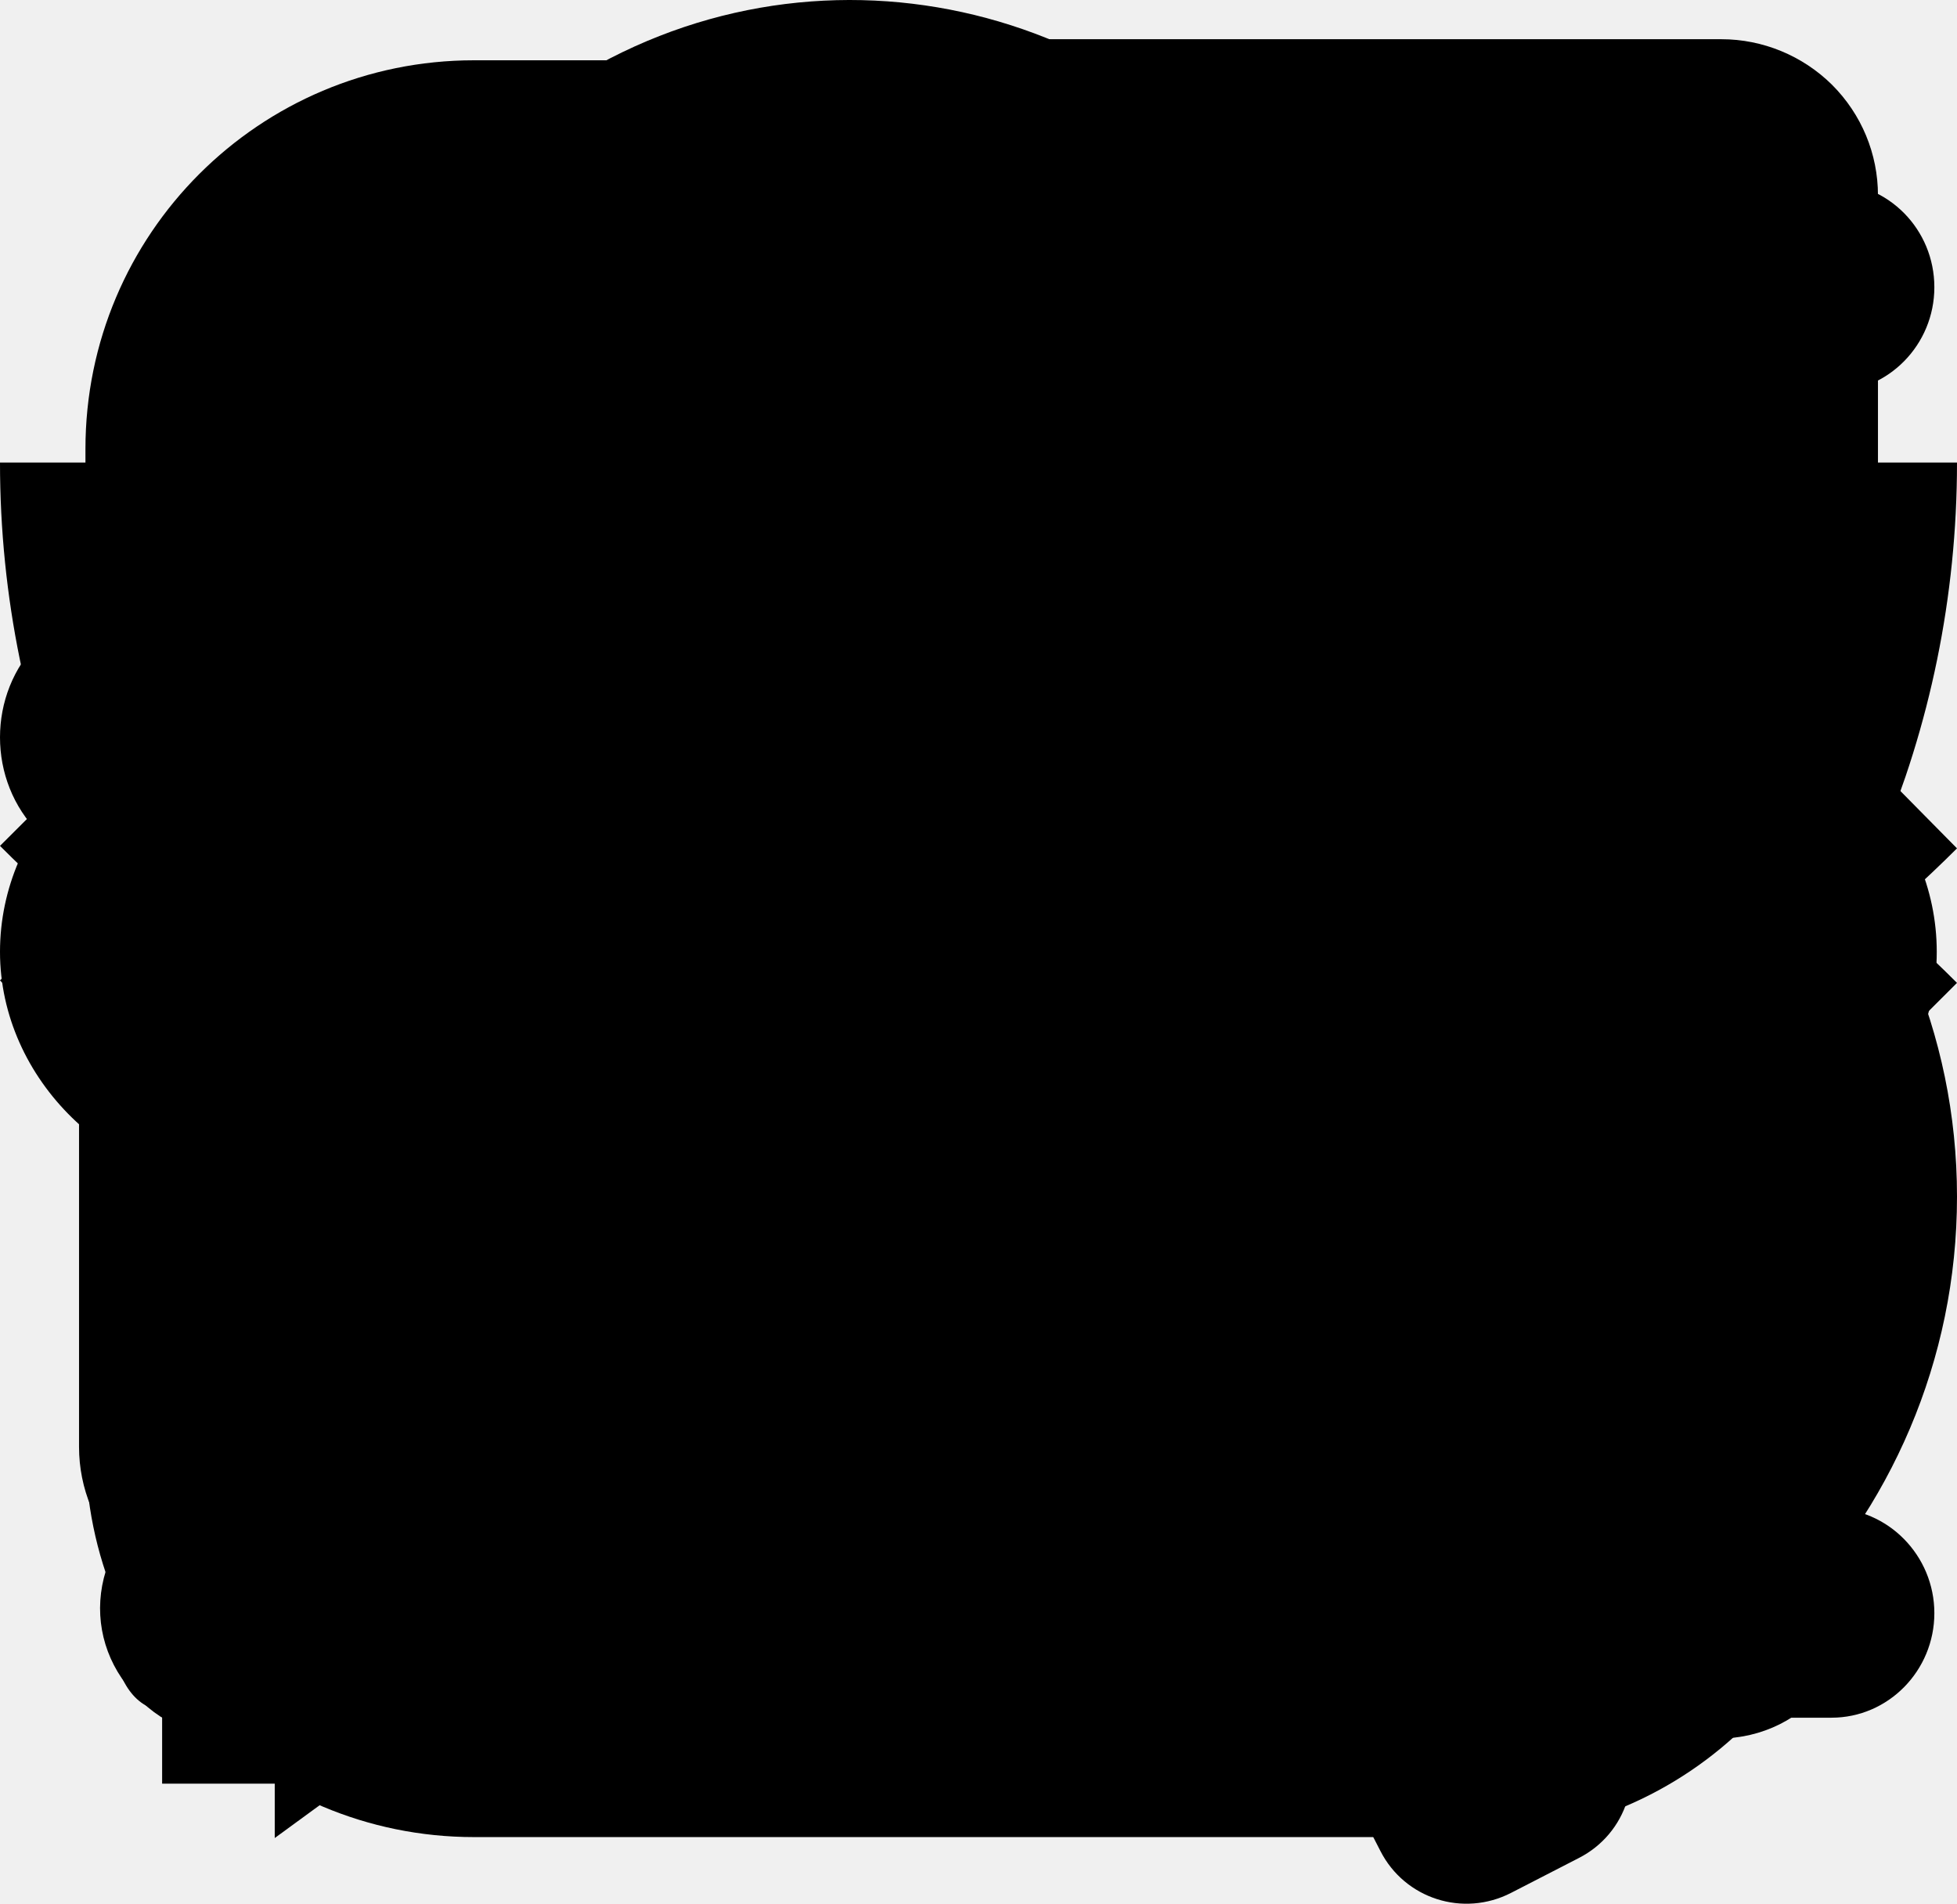
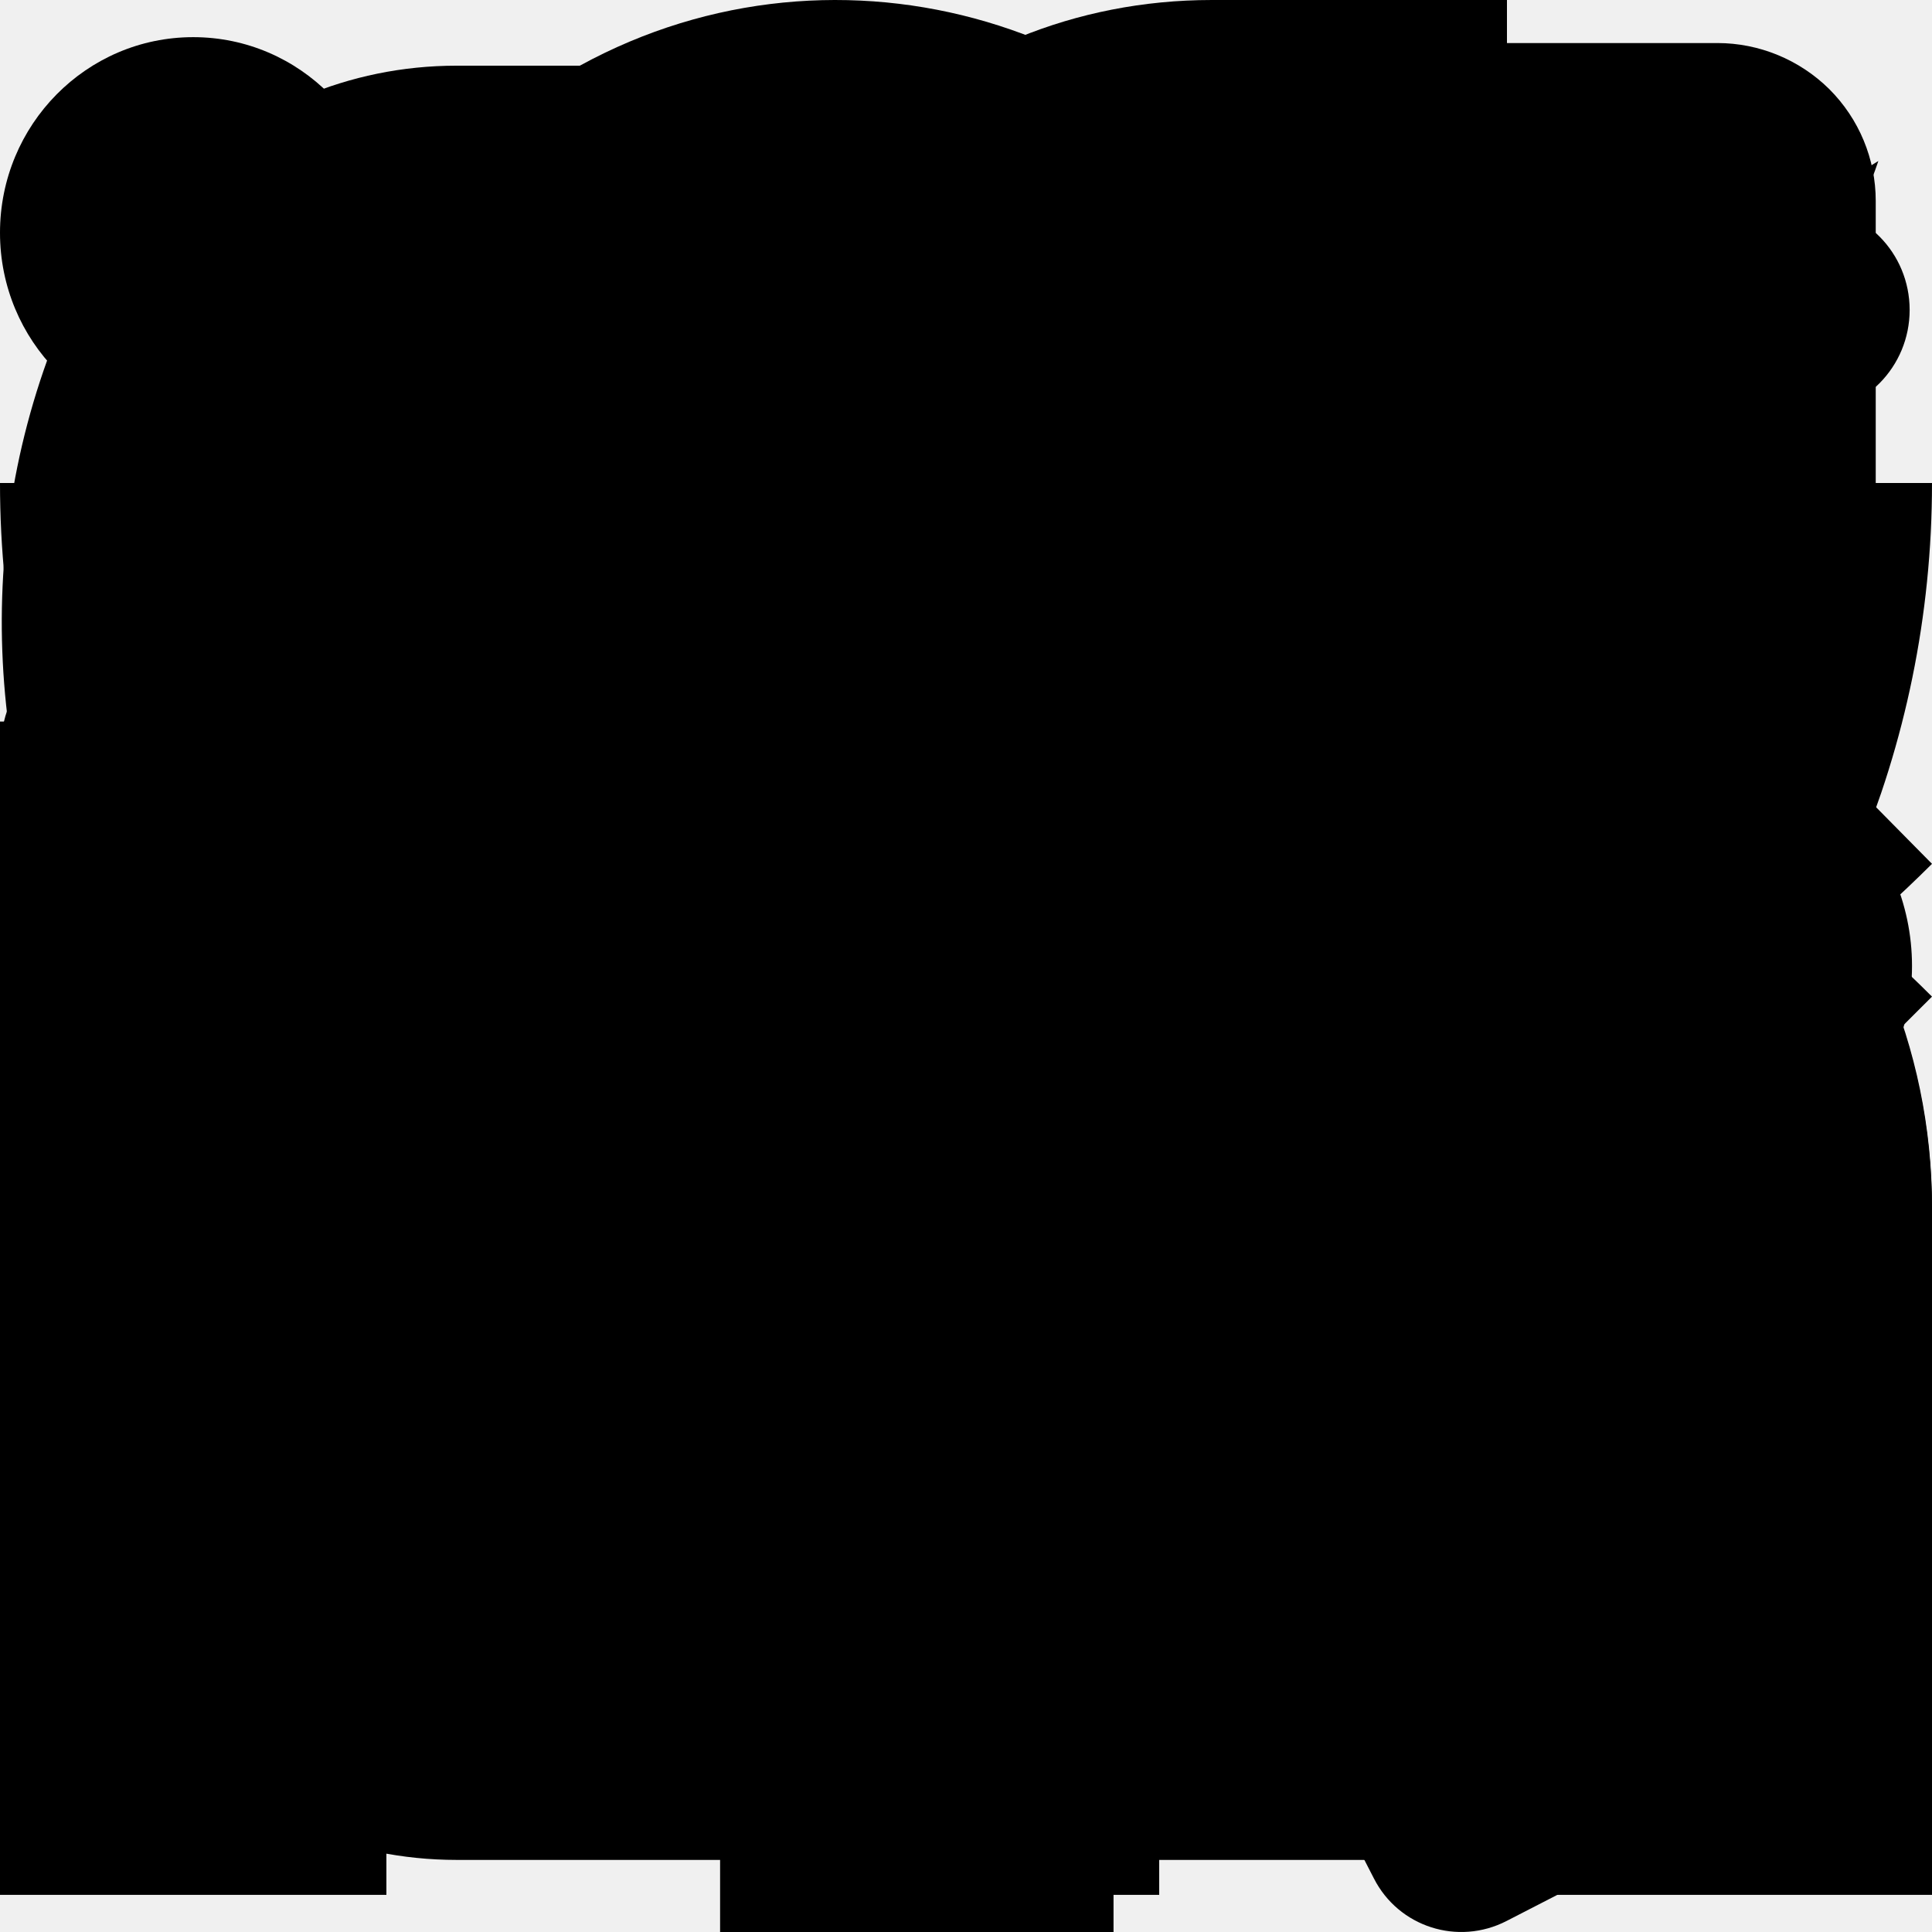
<svg xmlns="http://www.w3.org/2000/svg" version="1.1">
  <svg version="1.1" id="burger" x="0px" y="0px" xml:space="preserve" viewBox="0 0 700 564">
    <path d="M226.1,81.7h429c20.3,0,36.8-16.8,36.8-37.4c0-20.7-16.5-37.4-36.8-37.4H226c-20.3,0-36.8,16.8-36.8,37.4  C189.3,65,205.7,81.7,226.1,81.7L226.1,81.7z M42.3,318.8H655c20.3,0,36.8-16.8,36.8-37.4c0-20.7-16.5-37.4-36.8-37.4H42.3  c-20.3,0-36.8,16.8-36.8,37.4C5.5,302,22,318.8,42.3,318.8z M226.1,555.9h429c20.3,0,36.8-16.8,36.8-37.4S675.3,481,655,481H226  c-20.3,0-36.8,16.8-36.8,37.4S205.7,555.9,226.1,555.9L226.1,555.9z" />
  </svg>
  <svg version="1.1" id="arrow" x="0px" y="0px" viewBox="0 0 624 627" xml:space="preserve">
    <g>
      <path d="M596,317L314.1,37v150.3h-85.9v259.4h85.9V597L596,317z" />
      <path d="M121.9,187.3h63.5v259.4h-63.5V187.3z" />
      <path d="M36,187.3h42.9v259.4H36V187.3z" />
    </g>
  </svg>
  <svg version="1.1" id="feedback" x="0px" y="0px" xml:space="preserve" viewBox="0 0 570 568">
    <g>
      <path d="M226.7,291.7c-18.6,0-36.4-7.4-49.5-20.5c-13.1-13.1-20.5-30.9-20.5-49.5H63.3c-12.4,0-24.2,4.9-33,13.7   c-8.8,8.8-13.7,20.6-13.7,33v163.3c0,12.4,4.9,24.2,13.7,33c8.8,8.8,20.6,13.7,33,13.7H75v70l86.4-63.1c9.6-9.6,5.3-6.9,181.9-6.9   c12.4,0,24.2-4.9,33-13.7c8.8-8.8,13.7-20.6,13.7-33v-140L226.7,291.7z M98.3,373.3c-6.2,0-12.1-2.5-16.5-6.8   c-4.4-4.4-6.8-10.3-6.8-16.5s2.5-12.1,6.8-16.5c4.4-4.4,10.3-6.8,16.5-6.8c6.2,0,12.1,2.5,16.5,6.8s6.8,10.3,6.8,16.5   s-2.5,12.1-6.8,16.5S104.5,373.3,98.3,373.3z M203.3,373.3c-6.2,0-12.1-2.5-16.5-6.8c-4.4-4.4-6.8-10.3-6.8-16.5s2.5-12.1,6.8-16.5   c4.4-4.4,10.3-6.8,16.5-6.8c6.2,0,12.1,2.5,16.5,6.8s6.8,10.3,6.8,16.5s-2.5,12.1-6.8,16.5S209.5,373.3,203.3,373.3z M308.3,373.3   c-6.2,0-12.1-2.5-16.5-6.8c-4.4-4.4-6.8-10.3-6.8-16.5s2.5-12.1,6.8-16.5c4.4-4.4,10.3-6.8,16.5-6.8c6.2,0,12.1,2.5,16.5,6.8   s6.8,10.3,6.8,16.5s-2.5,12.1-6.8,16.5S314.5,373.3,308.3,373.3z" />
      <path d="M506.7,11.7h-280c-12.4,0-24.2,4.9-33,13.7c-8.8,8.7-13.7,20.6-13.7,33v163.3c0,12.4,4.9,24.2,13.7,33   c8.8,8.8,20.6,13.7,33,13.7c176.5,0,172.3-2.7,181.9,6.9l86.4,63.1v-70h11.7c12.4,0,24.2-4.9,33-13.7c8.8-8.8,13.7-20.6,13.7-33   V58.3c0-12.4-4.9-24.2-13.7-33C530.9,16.6,519,11.7,506.7,11.7L506.7,11.7z M366.7,202.9c-61.6-61.6-58.3-58.3-59.3-59.5h0   c-7.3-8.1-11.2-18.7-10.8-29.6c0.4-10.9,5-21.2,12.8-28.8s18.3-11.7,29.2-11.7c10.3,0.2,20.3,4.1,28,11   c8.1-7.3,18.7-11.2,29.6-10.8c10.9,0.4,21.2,5,28.8,12.8c7.5,7.9,11.7,18.3,11.7,29.2C436.7,140,420.9,148.6,366.7,202.9   L366.7,202.9z" />
    </g>
  </svg>
  <svg version="1.1" id="submit" x="0px" y="0px" xml:space="preserve" viewBox="0 0 603 600">
    <path d="M20,456.5C20,524.2,74.8,579,142.5,579h315c67.7,0,122.5-54.8,122.5-122.5v-315C580,73.8,525.2,19,457.5,19  h-315C74.8,19,20,73.8,20,141.5V456.5z M317.5,421.5c0,9.7-7.8,17.5-17.5,17.5s-17.5-7.8-17.5-17.5V214.1l-93.7,79  c-7.4,6.2-18.4,5.3-24.7-2.1c-6.2-7.4-5.3-18.4,2.1-24.7l122.5-103.3c6.5-5.5,16-5.5,22.6,0l122.5,103.3c7.4,6.2,8.3,17.3,2.1,24.7  c-6.2,7.4-17.3,8.3-24.7,2.1l-93.7-79L317.5,421.5z" />
  </svg>
  <svg version="1.1" id="coding" x="0px" y="0px" xml:space="preserve" viewBox="0 0 521 485">
    <g>
      <path d="M491.8,406.9l-43.1-125.6c0.5-1.4,0.8-2.8,0.8-4.3l-2.9-208.6c0-19.9-15.8-36.3-35-36.3H108.3c-19.3,0-35,16.2-35,36.3V275   L28.2,406.7v0.5c-3.3,10.5-1.3,21.6,5.4,30.3c6.8,9.1,17.4,14.4,28.9,14.4l395,0c11.6,0,22.2-5.3,28.9-14.4   c6.5-8.8,8.6-19.8,5.4-30.8L491.8,406.9z M96.7,68.3c0-7.1,5.3-12.9,11.7-12.9h303.3c6.4,0,11.7,5.8,11.7,13.1l2.7,196.9l-329.4,0   L96.7,68.3z M301.1,405.3H225c-6.4,0-11.7-5.3-11.7-11.7S218.6,382,225,382h76.1c6.4,0,11.7,5.3,11.7,11.7S307.5,405.3,301.1,405.3   z" />
      <path d="M285,91c-6.1-2.2-12.7,0.9-14.9,7l-42,116.7c-2.2,6.1,0.9,12.7,7,14.9c1.3,0.5,2.7,0.7,4,0.7c4.8,0,9.2-2.9,11-7.7L292,106   C294.2,99.9,291,93.3,285,91L285,91z" />
      <path d="M217,114.5c-3.9-5.3-11.2-6.3-16.3-2.4l-52.5,38.9c-2.9,2.2-4.7,5.7-4.7,9.3s1.8,7.2,4.7,9.3l52.5,38.9   c2.1,1.5,4.6,2.3,6.9,2.3c3.6,0,7.1-1.6,9.3-4.8c3.9-5.1,2.8-12.5-2.4-16.3l-39.9-29.5l39.9-29.5c5.1-3.9,6.3-11.2,2.4-16.3   L217,114.5z" />
      <path d="M319.5,112c-5.1-3.9-12.5-2.8-16.3,2.4c-3.9,5.1-2.8,12.5,2.4,16.3l39.9,29.5l-39.9,29.5c-5.1,3.9-6.3,11.2-2.4,16.3   c2.3,3.1,5.8,4.8,9.3,4.8c2.4,0,4.9-0.7,6.9-2.3l52.5-38.9c2.9-2.2,4.8-5.7,4.8-9.3s-1.8-7.2-4.8-9.3l-52.5-38.9L319.5,112z" />
    </g>
  </svg>
  <svg version="1.1" id="challenge" x="0px" y="0px" xml:space="preserve" viewBox="0 0 504 509">
    <g>
      <path d="M161.7,476.9H256V308.7h-94.3L161.7,476.9z" />
      <path d="M289.6,476.9h94.3V236.6h-94.3L289.6,476.9z" />
      <path d="M33.7,476.9H128v-96.1H33.7V476.9z" />
      <path d="M319.9,35.1h33.6v172.7h-33.6V35.1z" />
      <path d="M463.6,116.8H336.7V35.1h126.9l-36,40.9L463.6,116.8z" />
    </g>
  </svg>
  <svg version="1.1" id="waves" x="0px" y="0px" xml:space="preserve" viewBox="0 0 571 368" preserveAspectRatio="none">
    <g>
      <path d="M47.4,131.7c27.7,0,41-21.4,51.7-38.6c9.7-15.6,16.2-25.2,27.5-25.2c11.3,0,17.8,9.6,27.5,25.2   c10.7,17.2,24,38.6,51.7,38.6c27.7,0,41-21.4,51.6-38.6c9.7-15.6,16.2-25.2,27.6-25.2s17.9,9.6,27.6,25.2   c10.7,17.2,24,38.6,51.6,38.6c27.7,0,41-21.4,51.7-38.6c9.7-15.6,16.2-25.2,27.6-25.2c11.3,0,17.8,9.6,27.5,25.2   c10.7,17.2,24,38.6,51.7,38.6c7.8,0,14.2-6.4,14.2-14.2c0-7.8-6.4-14.2-14.2-14.2c-11.3,0-17.9-9.6-27.6-25.2   c-10.7-17.2-24-38.6-51.7-38.6c-27.7,0-41,21.4-51.7,38.6c-9.7,15.6-16.2,25.2-27.6,25.2c-11.3,0-17.8-9.6-27.5-25.2   c-10.7-17.2-24-38.6-51.7-38.6c-27.7,0-41,21.4-51.7,38.6c-9.7,15.6-16.2,25.2-27.5,25.2c-11.3,0-17.9-9.6-27.5-25.2   c-10.7-17.2-24-38.6-51.6-38.6c-27.7,0-41,21.4-51.6,38.6c-9.7,15.6-16.2,25.2-27.6,25.2c-7.8,0-14.2,6.4-14.2,14.2   C33.2,125.4,39.5,131.7,47.4,131.7L47.4,131.7z" />
      <path d="M522.6,202.7c-11.3,0-17.9-9.6-27.6-25.2c-10.7-17.2-24-38.6-51.7-38.6c-27.7,0-41,21.4-51.7,38.6   c-9.7,15.6-16.2,25.2-27.6,25.2c-11.3,0-17.8-9.6-27.5-25.2c-10.7-17.2-24-38.6-51.7-38.6s-41,21.4-51.7,38.6   c-9.7,15.6-16.2,25.2-27.5,25.2c-11.3,0-17.9-9.6-27.5-25.2c-10.7-17.2-24-38.6-51.6-38.6c-27.7,0-41,21.4-51.6,38.6   c-9.7,15.6-16.2,25.2-27.6,25.2c-7.8,0-14.2,6.4-14.2,14.2c0,7.8,6.4,14.2,14.2,14.2c27.7,0,41-21.4,51.7-38.6   c9.7-15.6,16.2-25.2,27.5-25.2c11.3,0,17.8,9.6,27.5,25.2c10.7,17.2,24,38.6,51.7,38.6c27.7,0,41-21.4,51.6-38.6   c9.7-15.6,16.2-25.2,27.6-25.2s17.9,9.6,27.6,25.2c10.7,17.2,24,38.6,51.6,38.6c27.7,0,41-21.4,51.7-38.6   c9.7-15.6,16.2-25.2,27.6-25.2c11.3,0,17.8,9.6,27.5,25.2c10.7,17.2,24,38.6,51.7,38.6c7.8,0,14.2-6.4,14.2-14.2   C536.8,209.1,530.5,202.7,522.6,202.7L522.6,202.7z" />
      <path d="M522.6,302.1c-11.3,0-17.9-9.6-27.6-25.2c-10.7-17.2-24-38.6-51.7-38.6c-27.7,0-41,21.4-51.7,38.6   c-9.7,15.6-16.2,25.2-27.6,25.2c-11.3,0-17.8-9.6-27.5-25.2c-10.7-17.2-24-38.6-51.7-38.6s-41,21.4-51.7,38.6   c-9.7,15.6-16.2,25.2-27.5,25.2c-11.3,0-17.9-9.6-27.5-25.2c-10.7-17.2-24-38.6-51.6-38.6c-27.7,0-41,21.4-51.6,38.6   c-9.7,15.6-16.2,25.2-27.6,25.2c-7.8,0-14.2,6.3-14.2,14.2c0,7.8,6.4,14.2,14.2,14.2c27.7,0,41-21.4,51.7-38.6   c9.7-15.6,16.2-25.2,27.5-25.2c11.3,0,17.8,9.6,27.5,25.2c10.7,17.2,24,38.6,51.7,38.6c27.7,0,41-21.4,51.6-38.6   c9.7-15.6,16.2-25.2,27.6-25.2s17.9,9.6,27.6,25.2c10.7,17.2,24,38.6,51.6,38.6c27.7,0,41-21.4,51.7-38.6   c9.7-15.6,16.2-25.2,27.6-25.2c11.3,0,17.8,9.6,27.5,25.2c10.7,17.2,24,38.6,51.7,38.6c7.8,0,14.2-6.4,14.2-14.2   C536.8,308.5,530.5,302.1,522.6,302.1L522.6,302.1z" />
    </g>
  </svg>
  <svg version="1.1" id="cross" x="0px" y="0px" xml:space="preserve" viewBox="0 0 365 344">
    <g>
      <path d="M311.7,26.5L181,157.2L50.3,26.5L34.5,42.3L165.2,173L34.5,303.7l15.8,15.8L181,188.8l130.7,130.7l15.8-15.8L196.8,173   L327.5,42.3L311.7,26.5z" />
    </g>
  </svg>
  <svg id="glass" viewBox="0 0 363.38 529.53">
    <g>
      <path d="m229.97,391.35s44.32,86.16,63.52,123.5c6.77,13.3,23.03,18.52,36.36,11.66l18.84-9.69c13.3-6.77,18.52-23.03,11.66-36.36l-63.52-123.5c-2.01-3.91-6.88-5.47-10.79-3.46l-52.62,27.06c-3.91,2.01-5.47,6.88-3.46,10.79h0Zm50.78-44.06l-44.38-86.28c54.06-42.33,72.23-118.43,39.67-181.73C239.17,7.6,150.97-20.69,79.28,16.18,7.6,53.05-20.69,141.26,16.18,212.94c32.56,63.3,105.06,92.69,170.91,73.42l44.38,86.28,49.28-25.35h0ZM92.64,42.14c-57.41,29.46-80.04,100-50.49,157.45,29.57,57.35,100.12,79.98,157.45,50.49,57.35-29.57,79.98-100.12,50.49-157.45-29.57-57.35-100.12-79.98-157.45-50.49h0Z" fill-rule="evenodd" />
    </g>
  </svg>
  <svg version="1.1" id="dropdown" x="0px" y="0px" xml:space="preserve" viewBox="0 0 279 219">
    <path d="M33.3,77.9l92.2,92.2c9.1,9.1,23.9,9.1,33,0l92.2-92.2c14.7-14.7,4.3-39.8-16.5-39.8H49.8C29.1,38.1,18.6,63.2,33.3,77.9z" />
  </svg>
  <svg version="1.1" id="worldwide" x="0px" y="0px" xml:space="preserve" viewBox="0 0 500 515">
    <g>
      <path d="M157,126.1h84V32C206,36.4,175.8,72.6,157,126.1z" />
      <path d="M152.1,371.4H241V263H136C136.4,299.7,141.8,336.1,152.1,371.4L152.1,371.4z" />
      <path d="M343.9,140.6H255V249h105C359.6,212.3,354.2,175.9,343.9,140.6z" />
      <path d="M136,249h105V140.6h-88.9C141.8,175.9,136.4,212.3,136,249L136,249z" />
      <path d="M255,32v94.1h84C320.2,72.6,290,36.4,255,32z" />
      <path d="M122,263H24c1.2,38.2,12.1,75.4,31.8,108.1h81.1C127.3,335.9,122.3,299.5,122,263z" />
      <path d="M359.1,371.4h81.6c19.7-32.8,30.7-70.1,31.8-108.4H374C373.8,299.6,368.8,336,359.1,371.4z" />
      <path d="M241,480v-94.1h-84C175.8,439.4,206,475.6,241,480z" />
      <path d="M136.9,140.6H55.4C35.6,173.4,24.7,210.7,23.6,249H122C122.2,212.4,127.2,176,136.9,140.6z" />
      <path d="M141.4,385.9H64.9c31.5,44.4,78,75.8,131,88.5C173.3,455.6,154.5,424.7,141.4,385.9L141.4,385.9z" />
      <path d="M195.9,37.6c-52.9,12.7-99.5,44.2-131,88.5h76.5C154.5,87.3,173.3,56.4,195.9,37.6L195.9,37.6z" />
      <path d="M300.1,474.4c52.9-12.7,99.5-44.2,131-88.5h-76.5C341.5,424.7,322.7,455.6,300.1,474.4L300.1,474.4z" />
      <path d="M255,385.9V480c34.6-4.5,64.9-40.7,84-94.2L255,385.9z" />
      <path d="M354.6,126.1h76.5c-31.5-44.4-78-75.8-131-88.5C322.7,56.4,341.5,87.3,354.6,126.1L354.6,126.1z" />
      <path d="M360,263H255v108.4h88.9C354.2,336.1,359.6,299.7,360,263z" />
      <path d="M374,249h98c-1.2-38.2-12.1-75.4-31.8-108.1h-81.1C368.7,176.1,373.7,212.5,374,249z" />
    </g>
  </svg>
  <svg version="1.1" id="night" x="0px" y="0px" xml:space="preserve" viewBox="0 0 543 567">
    <g>
      <path d="M493.2,386.2c-38.4,88.1-125.5,145.2-221.9,145.2c-133.6,0-242.5-108.9-242.5-242.5C28.8,193.1,85.6,106,173.4,67   c7.7-3.5,17-1.9,23,4.4c6,6,7.9,15.1,4.4,22.8C127.5,262.4,300,432.4,465.8,359c7.9-3.5,17-1.9,23,4.1   C494.9,369.2,496.7,378.3,493.2,386.2L493.2,386.2z" />
      <path d="M517.3,83.3c-23.2-8.8-41.7-27.4-50.4-50.8c-1.9-5.2-8.8-5.2-10.8,0c-8.8,23.2-27.5,41.7-51,50.3c-5.2,1.9-5.2,8.9,0,10.8   c23.4,8.8,42,27.4,50.7,50.8c1.9,5.2,8.8,5.2,10.8,0c8.8-23.2,27.4-41.7,50.7-50.4C522.5,92.2,522.5,85.3,517.3,83.3L517.3,83.3z" />
      <path d="M353.5,178.8c-23.2-8.8-41.7-27.4-50.4-50.8c-1.9-5.2-8.8-5.2-10.8,0c-8.8,23.2-27.5,41.7-51,50.3c-5.2,1.9-5.2,8.9,0,10.8   c23.4,8.8,42,27.4,50.7,50.8c1.9,5.2,8.8,5.2,10.8,0c8.8-23.2,27.4-41.7,50.7-50.4C358.7,187.7,358.7,180.8,353.5,178.8   L353.5,178.8z" />
    </g>
  </svg>
  <svg version="1.1" id="profile" x="0px" y="0px" xml:space="preserve" viewBox="0 0 484 509">
    <g>
      <path d="M268.6,269h-48.7c-101.4,0-183.1,81.8-183.1,182.6c0,7.3,6.2,13.4,13.4,13.4h388.1c7.3,0,13.4-6.2,13.4-13.4   C451.2,350.8,369.4,269,268.6,269L268.6,269z" />
      <path d="M322.4,151.4v-44.8c0-43.1-35.3-78.4-78.4-78.4c-43.1,0-78.4,35.3-78.4,78.4v44.8c0,43.1,35.3,78.4,78.4,78.4   C287.1,229.8,322.4,194.5,322.4,151.4z" />
    </g>
  </svg>
  <svg version="1.1" id="bell" x="0px" y="0px" xml:space="preserve" viewBox="0 0 563 608">
    <g>
      <path d="M67.7,498.1c-42.5,0-42.5-66.7,0-66.7c38.4,0,40.4-125.3,40.4-169.8c0-101.1,56.6-161.7,125.3-179.9   C227.4,51.3,249.6,21,282,21s56.6,30.3,50.5,60.6c66.7,18.2,123.3,78.8,123.3,179.9c0,44.5,4,169.8,40.4,169.8   c44.5,0,44.5,66.7,0,66.7H67.7z M257.7,75.6c16.2-2,32.3-2,48.5,0c4-14.2-8.1-28.3-24.3-28.3C265.8,47.3,253.7,61.4,257.7,75.6   L257.7,75.6z" />
      <path d="M320.4,512.3c18.2,30.3-4,68.7-38.4,68.7s-54.6-38.4-38.4-68.7L320.4,512.3L320.4,512.3z" />
    </g>
  </svg>
  <svg version="1.1" id="home" x="0px" y="0px" xml:space="preserve" viewBox="0 0 313 326">
    <g id="XMLID_1_">
      <g>
        <path d="M282.7,148.7c4.5,4.3,4.7,11.4,0.4,15.8l-7.8,8.1c-4.3,4.5-11.4,4.6-15.8,0.4l1.3,1.2c-2.2-2.1-4-1.3-4,1.8v104.6    c0,6.2-5,11.2-11.2,11.2H66.4c-6.2,0-11.2-5.1-11.2-11.2V176.1c0-3.1-1.8-3.9-4-1.8l1.3-1.2c-4.5,4.3-11.5,4.1-15.8-0.4l-7.8-8.1    c-4.3-4.5-4.1-11.5,0.4-15.8L147.9,35.5c4.5-4.3,11.7-4.3,16.3,0L282.7,148.7z M192.8,252.5V244c0-3.7-3-6.7-6.7-6.7H127    c-3.7,0-6.7,3-6.7,6.7v8.5c0,3.7,3,6.7,6.7,6.7H186C189.7,259.2,192.8,256.2,192.8,252.5z" />
      </g>
      <g />
    </g>
  </svg>
  <svg version="1.1" id="sun" x="0px" y="0px" xml:space="preserve" viewBox="0 0 577 568">
    <g>
      <path d="M279.3,531.6c-2.9-2.9-4.5-6.8-4.4-10.8v-65.2c0-5.4,2.9-10.3,7.5-13c4.7-2.7,10.4-2.7,15,0c4.7,2.7,7.5,7.7,7.5,13v65.2   c0.1,4-1.5,7.8-4.3,10.7c-2.8,2.9-6.6,4.5-10.6,4.6H290C286,536,282.2,534.4,279.3,531.6L279.3,531.6z M446.7,462l-46.1-46.1   c-2.9-2.8-4.5-6.7-4.5-10.7c0-4,1.6-7.9,4.4-10.7c2.8-2.8,6.7-4.4,10.7-4.4c4,0,7.9,1.7,10.7,4.5l46.1,46.1h0   c2.9,2.8,4.5,6.6,4.5,10.7c0,4-1.6,7.9-4.4,10.7c-2.8,2.8-6.7,4.4-10.7,4.4C453.4,466.5,449.5,464.9,446.7,462L446.7,462z    M111.9,462.3L111.9,462.3c-2.9-2.8-4.6-6.7-4.6-10.8s1.6-8,4.6-10.8l46.1-46.1h0c2.8-2.9,6.6-4.5,10.7-4.5c4,0,7.9,1.6,10.7,4.4   c2.8,2.8,4.4,6.7,4.4,10.7c0,4-1.7,7.9-4.5,10.7L133.2,462h0c-2.8,2.9-6.6,4.5-10.6,4.6C118.7,466.6,114.8,465.1,111.9,462.3   L111.9,462.3z M174.4,284c0-30.7,12.2-60.1,33.9-81.7c21.7-21.7,51.1-33.9,81.7-33.9c30.7,0,60.1,12.2,81.7,33.9   c21.7,21.7,33.9,51.1,33.9,81.7c0,30.7-12.2,60.1-33.9,81.7s-51.1,33.9-81.7,33.9c-30.7,0-60.1-12.2-81.7-33.9   C186.6,344,174.4,314.6,174.4,284z M446.4,284c0-4,1.6-7.8,4.4-10.6c2.8-2.8,6.6-4.4,10.6-4.4h65.2c4-0.1,7.9,1.5,10.8,4.3   c2.9,2.8,4.5,6.7,4.5,10.7c0,4-1.6,7.9-4.5,10.7c-2.9,2.8-6.8,4.4-10.8,4.3h-65.2c-4,0-7.8-1.6-10.6-4.4   C448,291.8,446.4,288,446.4,284L446.4,284z M53.2,299c-4,0.1-7.9-1.5-10.8-4.3C39.6,291.9,38,288,38,284c0-4,1.6-7.9,4.5-10.7   c2.9-2.8,6.7-4.4,10.8-4.3h65.2c5.4,0,10.3,2.9,13,7.5c2.7,4.7,2.7,10.4,0,15c-2.7,4.7-7.7,7.5-13,7.5L53.2,299z M400.6,173.4   c-2.8-2.8-4.4-6.6-4.4-10.6s1.6-7.8,4.4-10.6l46.1-46.1c2.8-2.9,6.6-4.5,10.7-4.5c4,0,7.9,1.6,10.7,4.4c2.8,2.8,4.4,6.7,4.4,10.7   s-1.7,7.9-4.5,10.7l-46.1,46.1c-2.8,2.8-6.6,4.4-10.6,4.4S403.4,176.2,400.6,173.4L400.6,173.4z M158.1,173.3L112,127.2h0   c-2.9-2.8-4.5-6.6-4.5-10.7s1.6-7.9,4.4-10.7c2.8-2.8,6.7-4.4,10.7-4.4c4,0,7.9,1.7,10.7,4.5l46.1,46.1h0c2.8,2.8,4.4,6.6,4.5,10.6   c0,4-1.6,7.8-4.4,10.7c-2.8,2.8-6.7,4.4-10.7,4.4S160.9,176.2,158.1,173.3L158.1,173.3z M274.9,112.5V47.3v-0.2   c0-5.4,2.9-10.3,7.5-13c4.7-2.7,10.4-2.7,15,0c4.7,2.7,7.5,7.6,7.5,13v0.2v65.2c0,5.4-2.9,10.3-7.5,13c-4.7,2.7-10.4,2.7-15,0   C277.8,122.8,274.9,117.9,274.9,112.5L274.9,112.5z" />
    </g>
  </svg>
  <svg version="1.1" id="eye" x="0px" y="0px" viewBox="0 0 394.3 157.1" style="enable-background:new 0 0 394.3 157.1;" xml:space="preserve">
    <path d="M394.3,84.8l-39.2,39.1c-23.1-22.7-50.7-40.1-81.2-51.2c2.3,25-7.8,49.6-26.9,65.8c-14.1,12.1-32.1,18.7-50.6,18.6       c-21.5-0.3-41.9-9.4-56.5-25.2S117.8,95,119.2,73.6c-30.3,10.3-57.8,27.4-80.4,50L0,84.3C52.4,32.1,123.3,2.9,197.3,3       C271.1,3.1,342,32.5,394.3,84.8L394.3,84.8z" />
  </svg>
  <svg version="1.1" id="closedEye" x="0px" y="0px" viewBox="0 0 394.3 120.9" style="enable-background:new 0 0 394.3 120.9;" xml:space="preserve">
    <path d="M0,39.1L39.2,0c23.1,22.7,50.7,40.1,81.2,51.2c29.1,12.9,111.3,17.5,154.7-0.9c30.3-10.3,57.8-27.4,80.4-50l38.8,39.3       C341.9,91.8,271,121,197,120.9C123.1,120.8,52.2,91.4,0,39.1L0,39.1z" />
  </svg>
  <svg version="1.1" id="back" x="0px" y="0px" viewBox="0 0 527.4 453.5" style="enable-background:new 0 0 527.4 453.5;" xml:space="preserve">
    <g>
      <path d="M527.4,292.7c0,88.5-72.2,160.7-160.7,160.7c-20.2,0-36.4-16.2-36.4-36.4c0-20.2,16.2-36.4,36.4-36.4         c48.2,0,87.9-39.2,87.9-87.9c0-48.2-39.2-87.9-87.9-87.9l-242.5,0l70.6,70.6c14,14,14,37.5,0,51.5c-7.3,7.3-16.2,10.6-25.8,10.6         c-9.5,0-18.5-3.4-25.8-10.6L10.5,194.7c-14-14-14-37.5,0-51.5L143.2,10.5c14-14,37.5-14,51.5,0s14,37.5,0,51.5l-70.6,70.6h242.5         C455.1,132.6,527.4,204.3,527.4,292.7L527.4,292.7z" />
    </g>
  </svg>
  <svg id="dot" viewBox="0 0 29 7" fill="none">
    <path d="M17.938 3.5C17.938 5.463 16.285 7 14.35 7C12.415 7 10.762 5.388 10.762 3.5C10.762 1.613 12.415 0 14.35 0C16.285 0 17.938 1.613 17.938 3.5ZM25.113 0C23.101 0 21.525 1.613 21.525 3.5C21.525 5.388 23.101 7 25.113 7C27.124 7 28.7 5.388 28.7 3.5C28.7 1.613 27.124 0 25.113 0ZM3.587 0C1.576 0 0 1.613 0 3.5C0 5.388 1.653 7 3.587 7C5.522 7 7.175 5.388 7.175 3.5C7.175 1.613 5.599 0 3.587 0Z" fill="black" />
  </svg>
  <svg id="down" viewBox="0 0 20 10">
    <g>
      <path d="m18,0c0,4.42-3.58,8-8,8S2,4.42,2,0" fill="none" stroke="currentColor" stroke-width="4" />
    </g>
  </svg>
+   <svg id="twitter" viewBox="0 0 30 25" fill="none">
+     <g clip-path="url(#clip0_86_220)">
+       <path d="M29.167 4.75338e-05C29.167 4.75338e-05 28.146 3.088 26.25 5C28.583 19.706 12.542 30.441 0 22.059C3.208 22.206 6.417 21.177 8.75 19.118C1.458 16.912 -2.188 8.235 1.458 1.471C4.667 5.294 9.625 7.5 14.583 7.353C13.271 1.177 20.417 -2.353 24.792 1.765C26.396 1.765 29.167 4.75338e-05 29.167 4.75338e-05Z" fill="black" />
+     </g>
+     <defs>
+       <clipPath id="clip0_86_220">
+         <rect width="29.167" height="25" fill="white" />
+       </clipPath>
+     </defs>
+   </svg>
+   <svg id="facebook" viewBox="0 0 14 25" fill="none">
+     <g clip-path="url(#clip0_86_222)">
+       <path d="M14 0H10.182C6.618 0 3.818 2.75 3.818 6.25V10H0V15H3.818V25H8.909V15H12.727L14 10H8.909V6.25C8.909 5.5 9.418 5 10.182 5H14V0Z" fill="black" />
+     </g>
+     <defs>
+       <clipPath id="clip0_86_222">
+         <rect width="14" height="25" fill="white" />
+       </clipPath>
+     </defs>
+   </svg>
+   <svg id="linkedin" viewBox="0 0 26 25" fill="none">
+     <g clip-path="url(#clip0_86_224)">
+       <path d="M18.2 7.895C22.49 7.895 26 11.447 26 15.79V25H20.8V15.79C20.8 14.342 19.63 13.158 18.2 13.158C16.77 13.158 15.6 14.342 15.6 15.79V25H10.4V15.79C10.4 11.447 13.91 7.895 18.2 7.895Z" fill="black" />
+       <path d="M5.2 9.21H0V25H5.2V9.21Z" fill="black" />
+       <path d="M2.6 5.263C4.036 5.263 5.2 4.085 5.2 2.632C5.2 1.178 4.036 0 2.6 0C1.164 0 0 1.178 0 2.632C0 4.085 1.164 5.263 2.6 5.263Z" fill="black" />
+     </g>
+     <defs>
+       <clipPath id="clip0_86_224">
+         <rect width="26" height="25" fill="white" />
+       </clipPath>
+     </defs>
+   </svg>
</svg>
